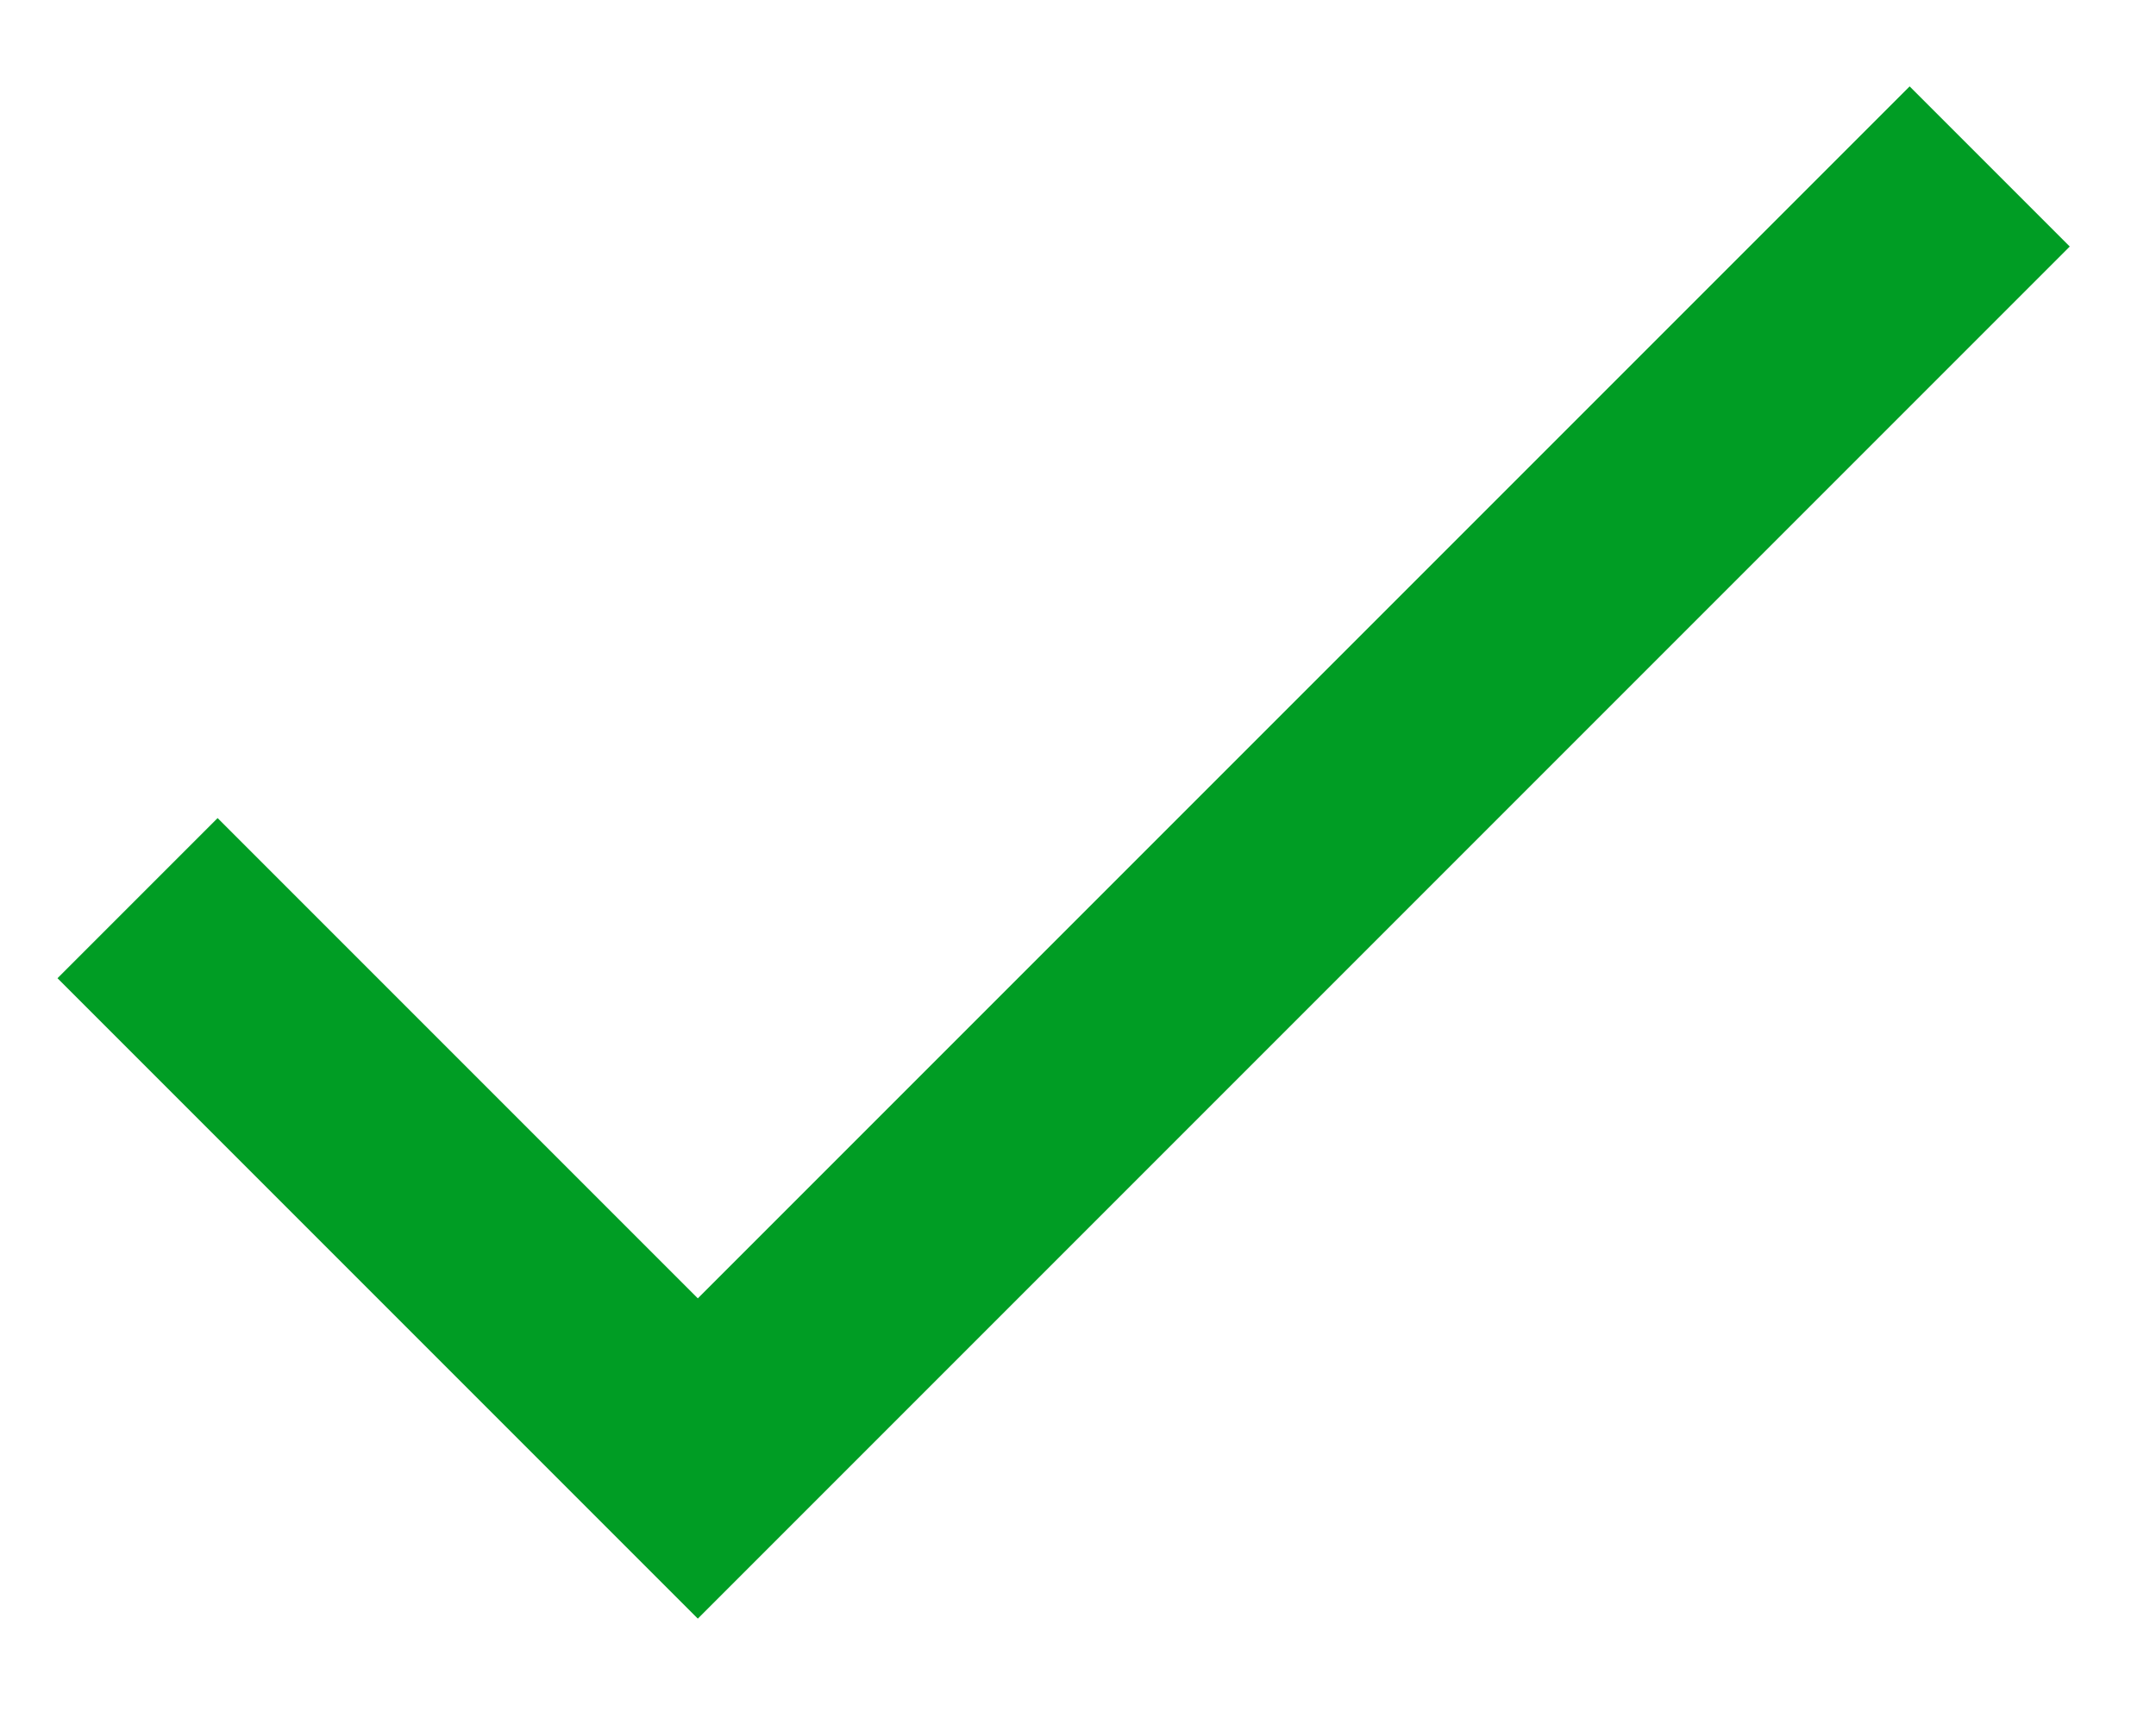
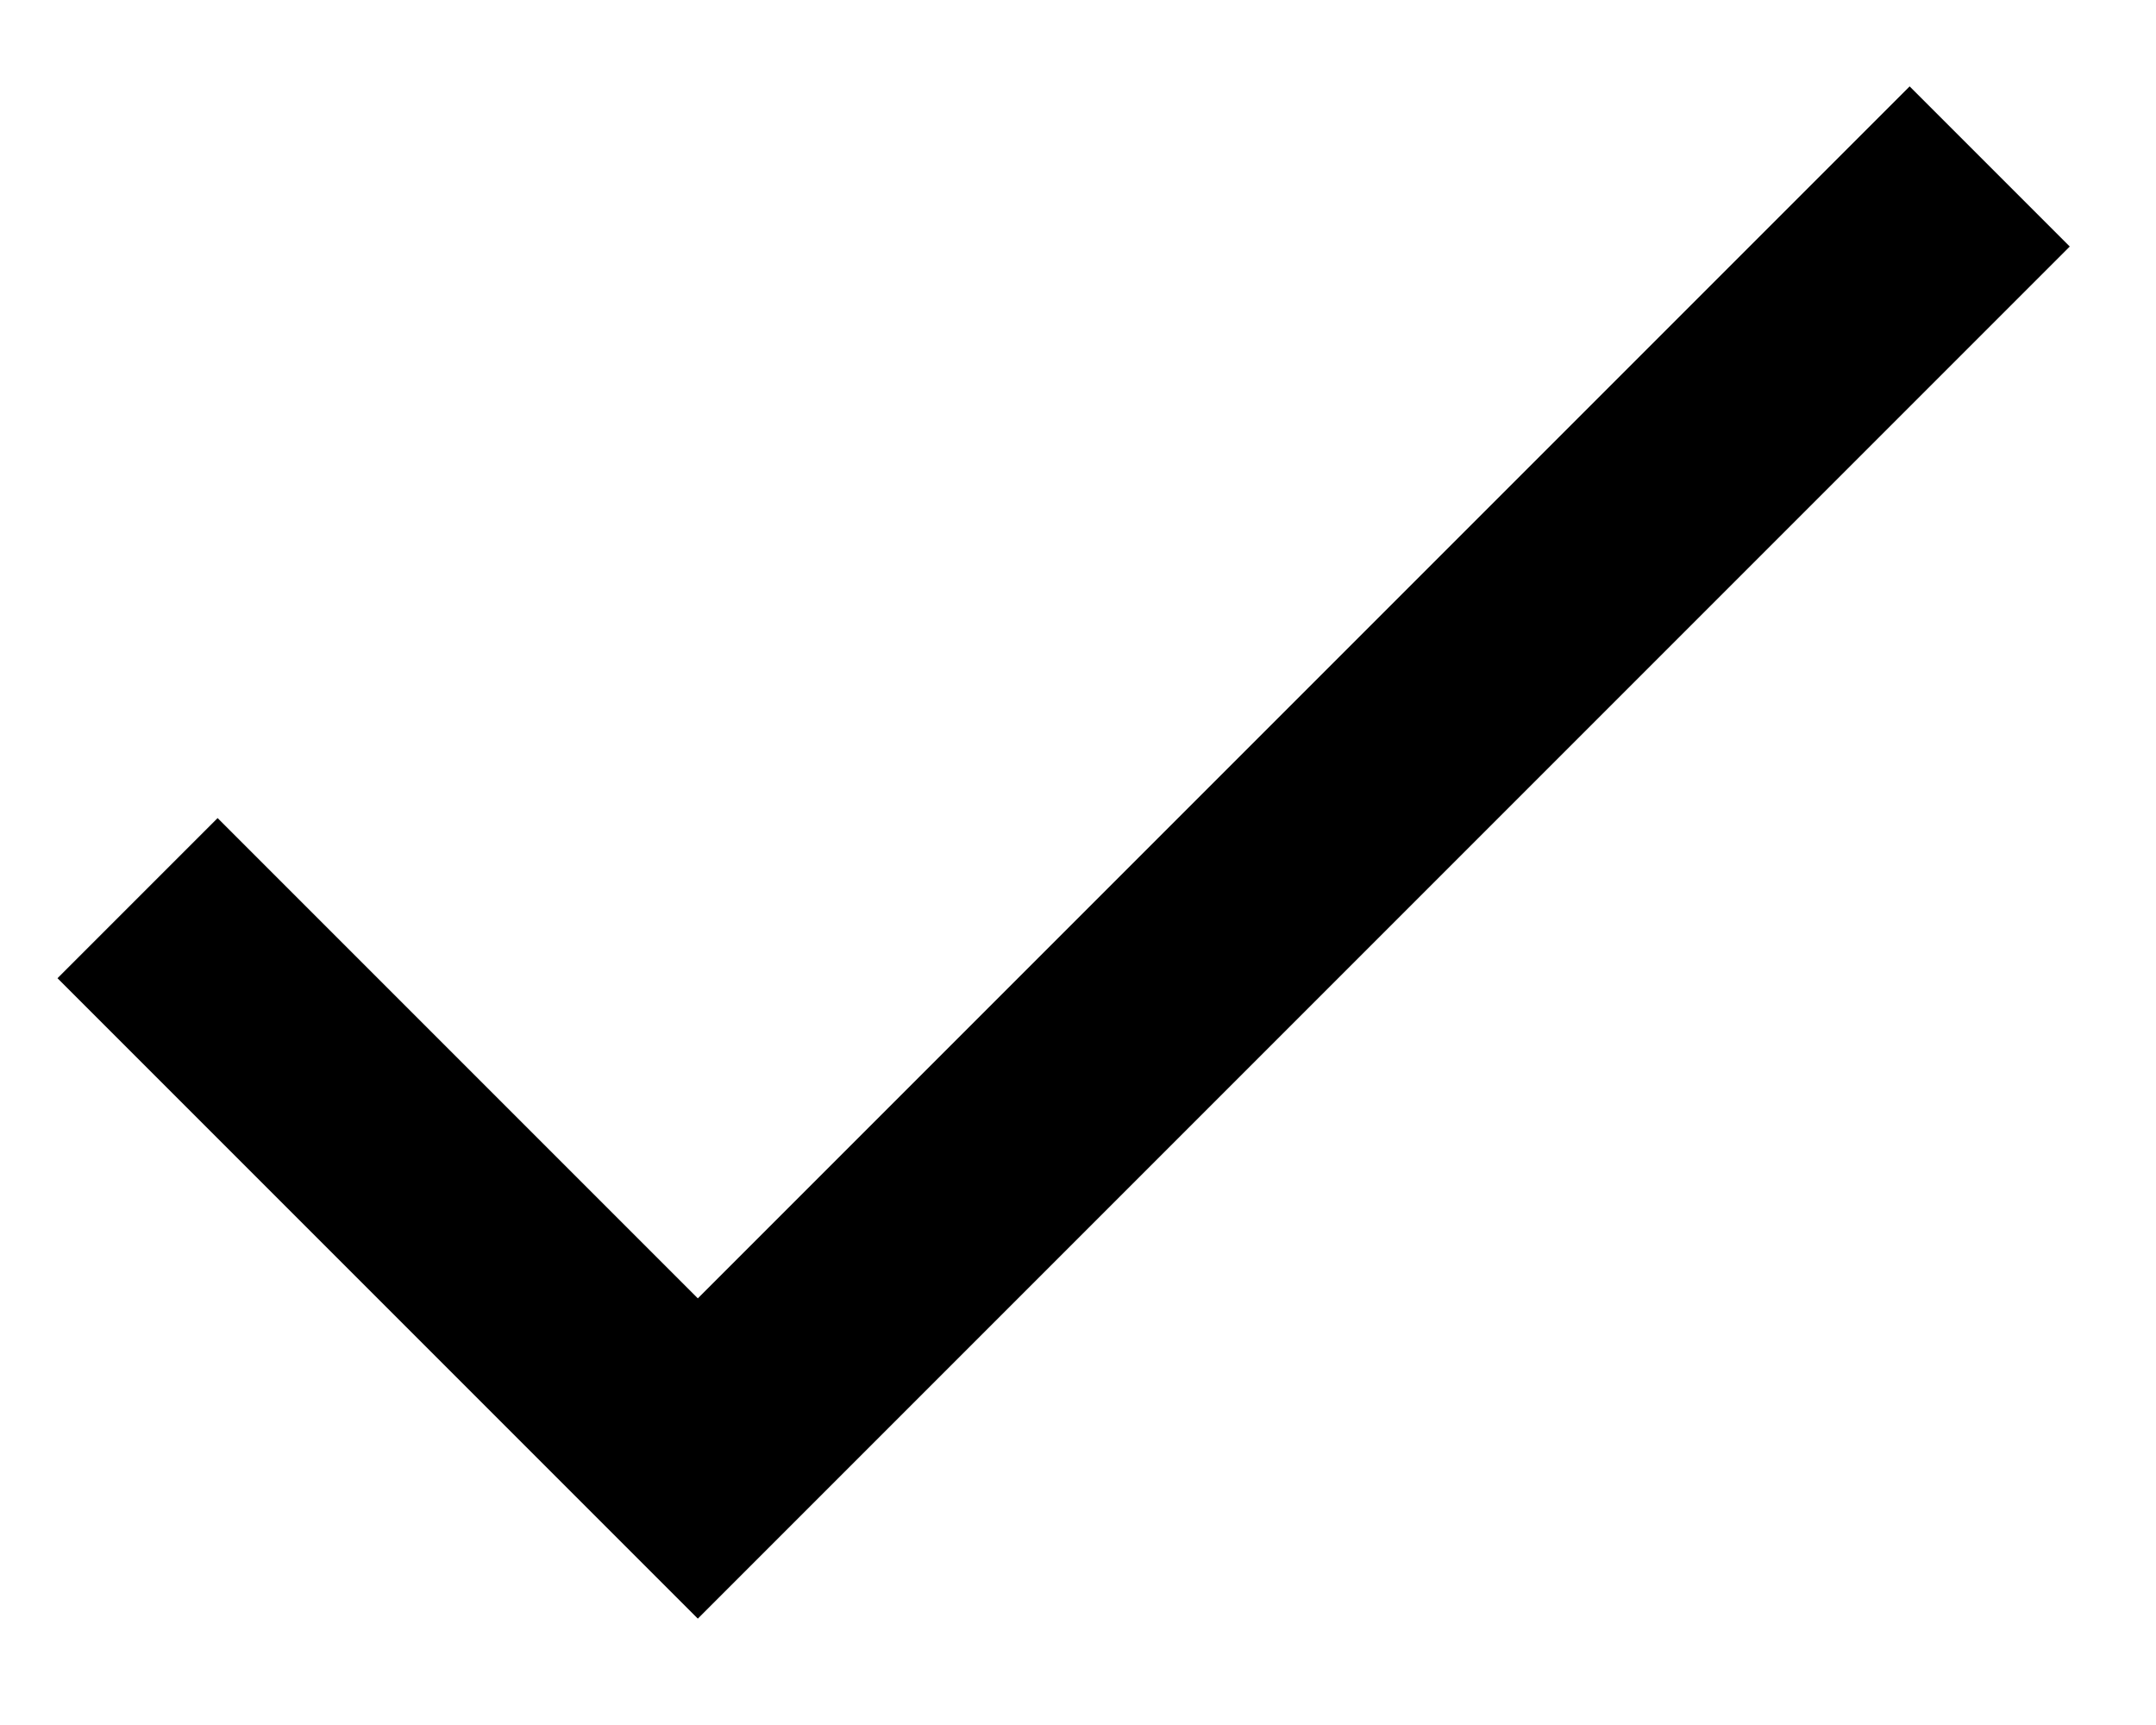
<svg xmlns="http://www.w3.org/2000/svg" height="12" viewBox="0 0 15 12" width="15">
-   <path d="m451.855 20.032-3.341-3.341-1.114 1.114 4.455 4.455 9.545-9.545-1.114-1.114z" fill="#009d24" transform="translate(-447 -11)" />
+   <path d="m451.855 20.032-3.341-3.341-1.114 1.114 4.455 4.455 9.545-9.545-1.114-1.114z" transform="translate(-447 -11)" />
</svg>
